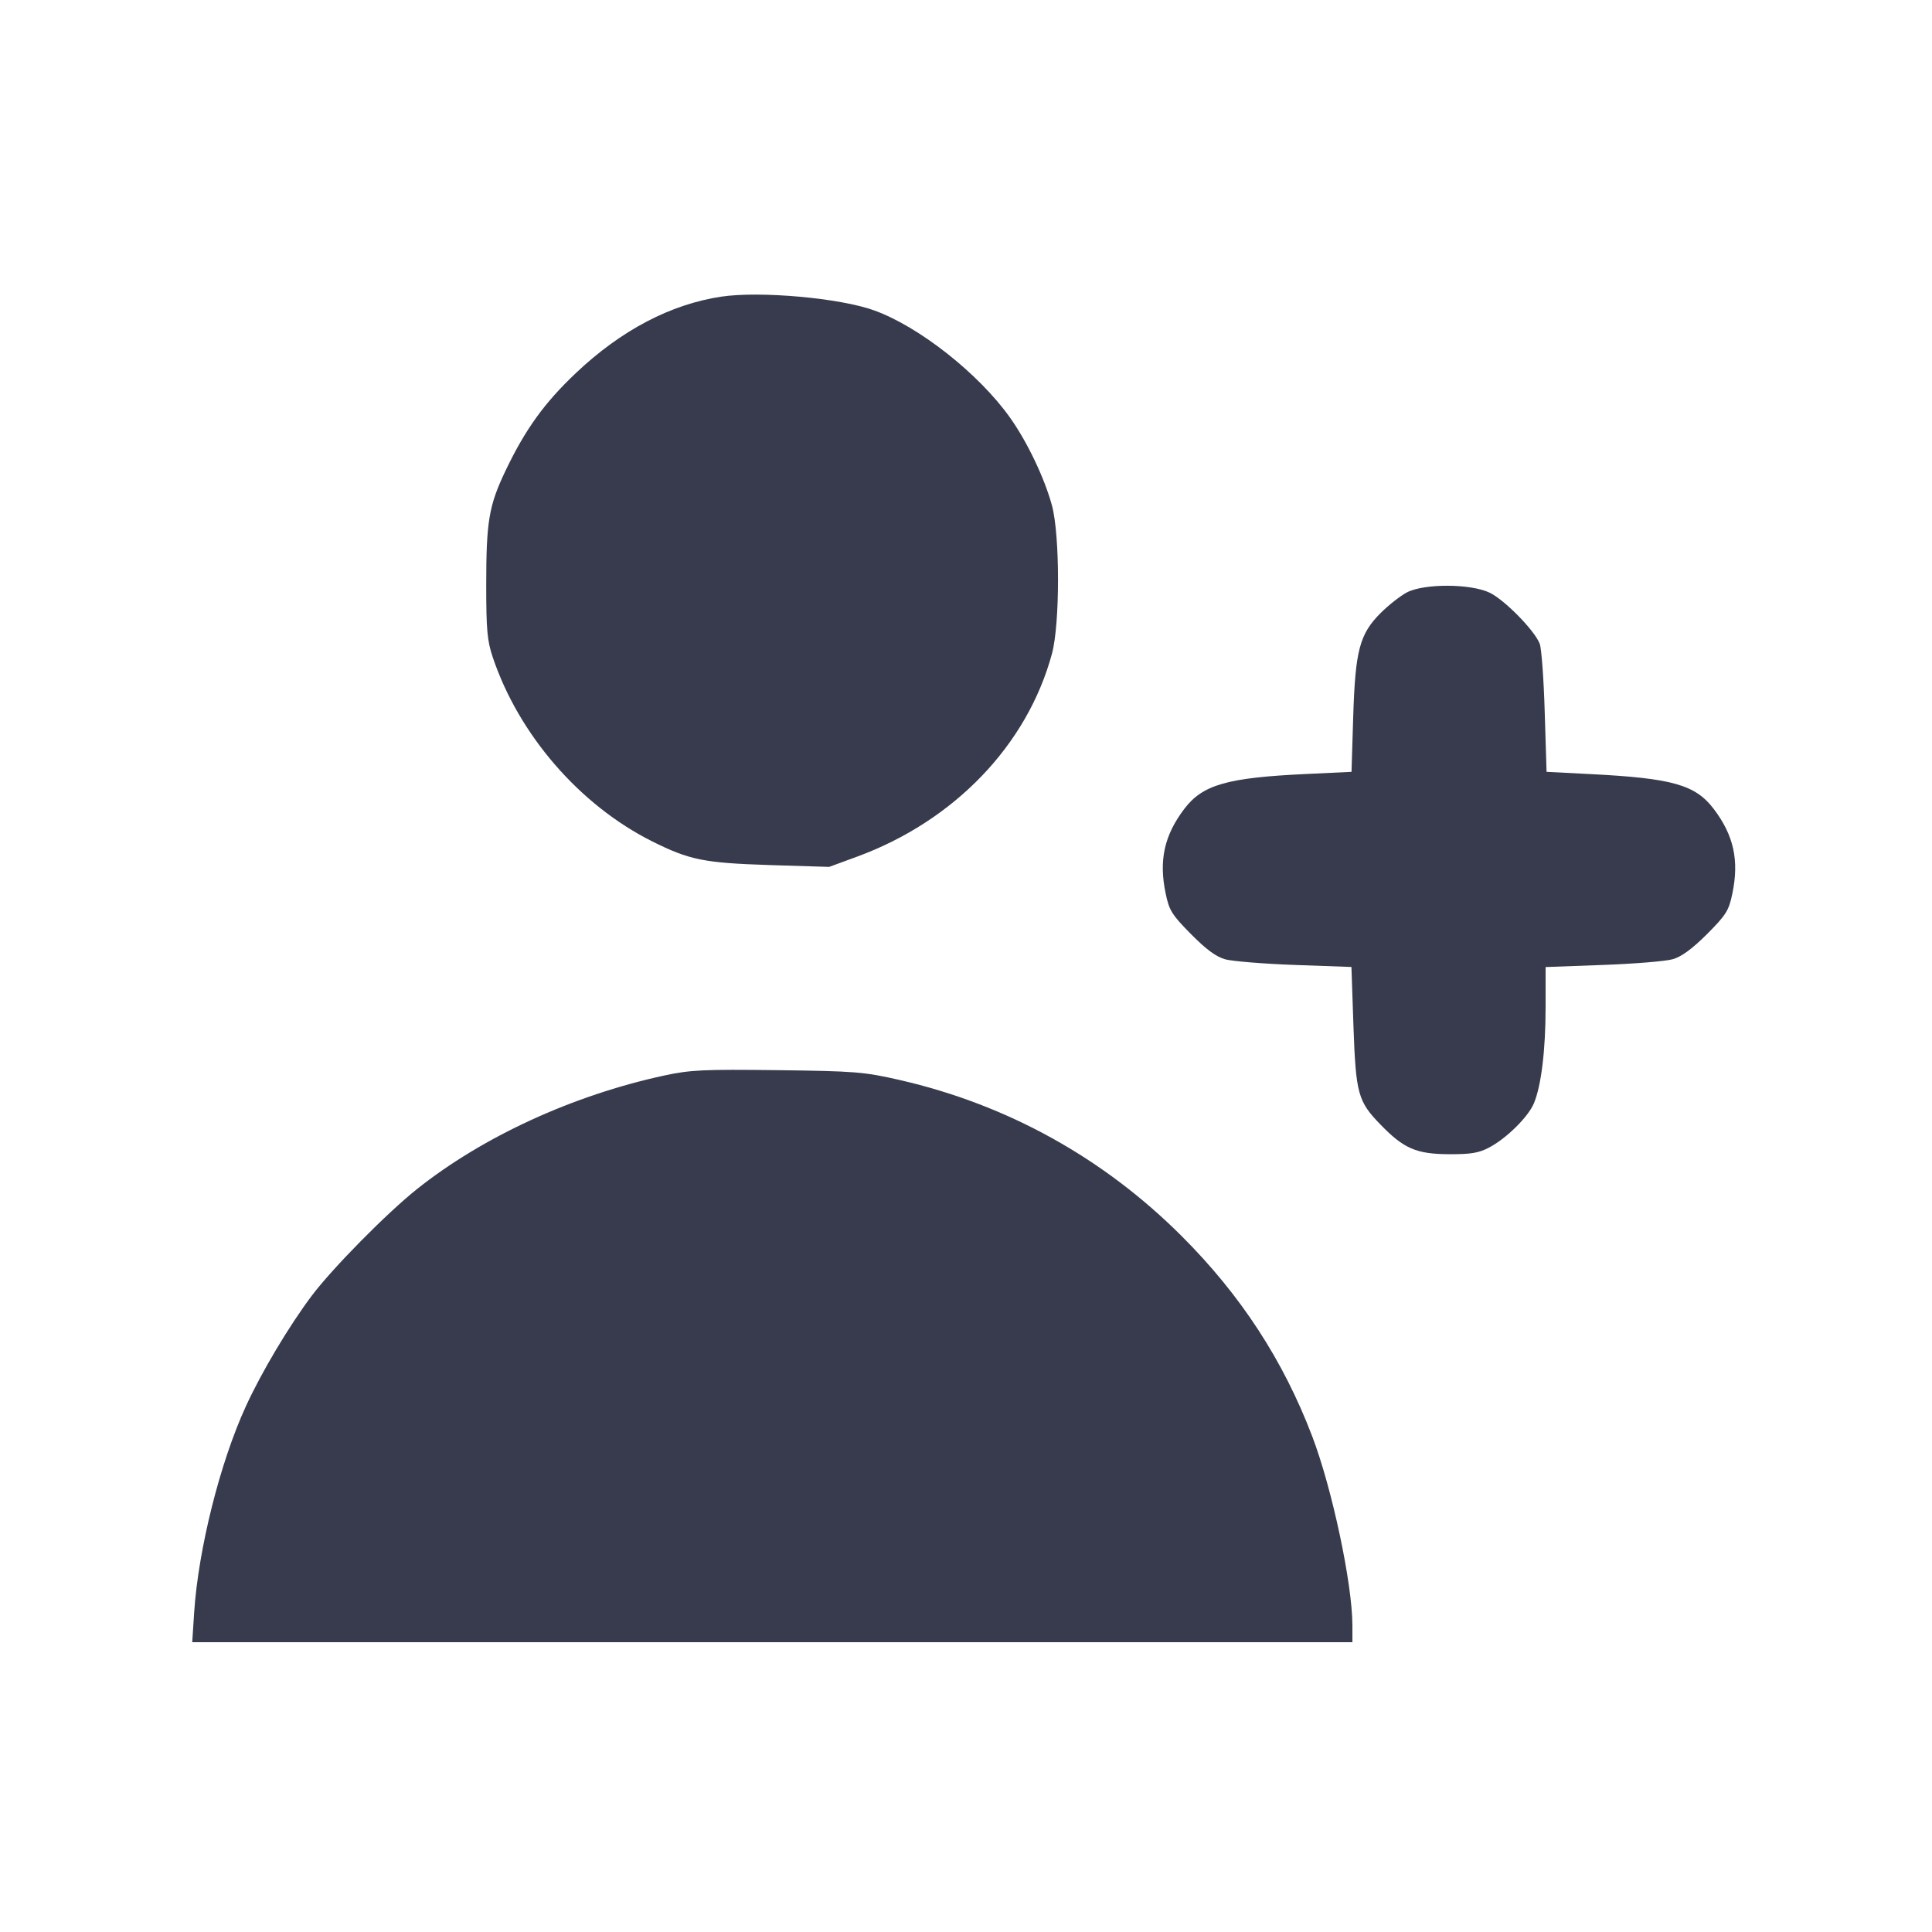
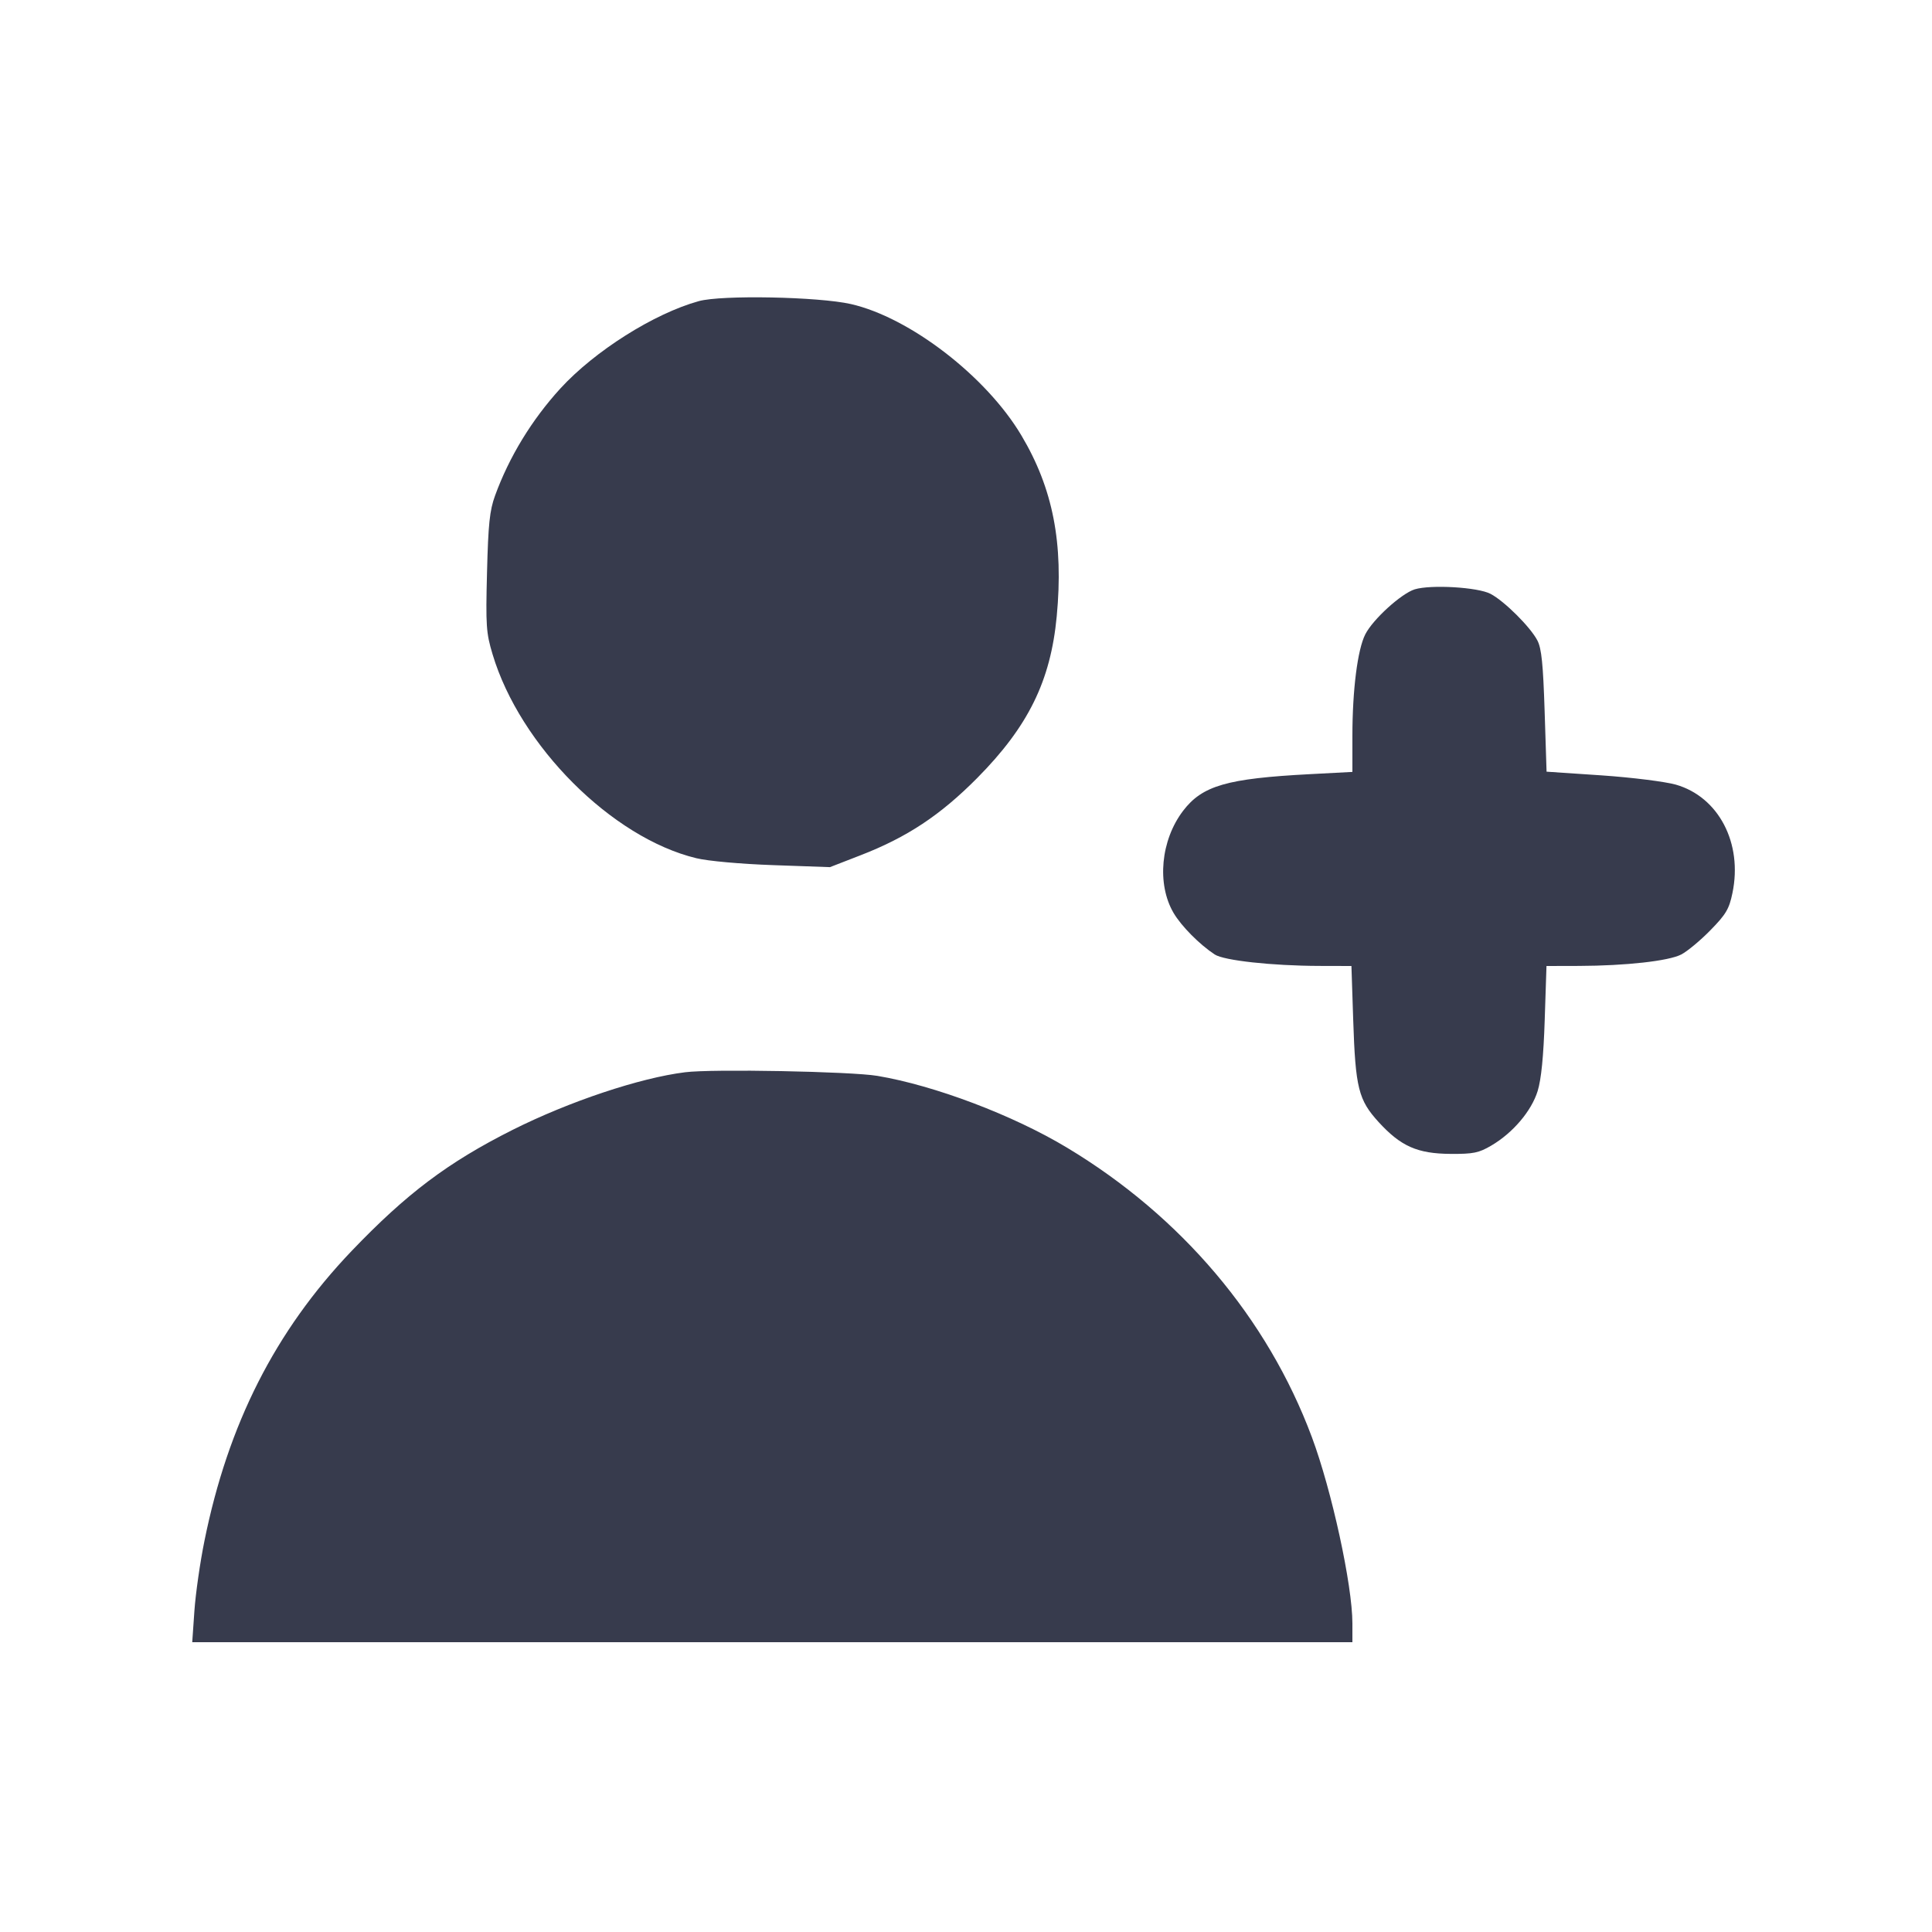
<svg xmlns="http://www.w3.org/2000/svg" width="24" height="24" viewBox="0 0 24 24" fill="none">
-   <path d="M8.960 3.685 C 8.330 3.780,7.715 4.103,7.154 4.634 C 6.764 5.003,6.525 5.334,6.282 5.843 C 6.073 6.280,6.040 6.475,6.040 7.267 C 6.040 7.823,6.052 7.960,6.122 8.167 C 6.446 9.129,7.202 10.001,8.100 10.451 C 8.564 10.683,8.745 10.720,9.560 10.746 L 10.300 10.769 10.643 10.643 C 11.854 10.199,12.761 9.256,13.068 8.120 C 13.168 7.751,13.168 6.649,13.068 6.280 C 12.975 5.937,12.759 5.485,12.544 5.184 C 12.157 4.641,11.418 4.058,10.862 3.857 C 10.438 3.702,9.442 3.613,8.960 3.685 M17.475 7.360 C 17.395 7.403,17.249 7.517,17.152 7.614 C 16.889 7.877,16.836 8.078,16.810 8.904 L 16.789 9.588 16.222 9.615 C 15.242 9.661,14.940 9.748,14.712 10.048 C 14.463 10.376,14.394 10.687,14.480 11.098 C 14.523 11.308,14.557 11.363,14.794 11.603 C 14.982 11.793,15.107 11.886,15.220 11.917 C 15.308 11.941,15.697 11.973,16.084 11.987 L 16.788 12.012 16.813 12.746 C 16.843 13.589,16.868 13.682,17.152 13.973 C 17.439 14.269,17.596 14.336,18.000 14.338 C 18.274 14.339,18.371 14.323,18.502 14.253 C 18.718 14.138,18.985 13.873,19.055 13.705 C 19.146 13.487,19.200 13.044,19.200 12.509 L 19.200 12.013 19.910 11.987 C 20.300 11.973,20.691 11.941,20.778 11.916 C 20.887 11.886,21.021 11.787,21.204 11.605 C 21.443 11.365,21.476 11.313,21.520 11.100 C 21.606 10.687,21.537 10.376,21.288 10.048 C 21.060 9.748,20.772 9.667,19.755 9.616 L 19.212 9.588 19.189 8.844 C 19.177 8.435,19.149 8.054,19.127 7.997 C 19.064 7.833,18.692 7.453,18.506 7.363 C 18.270 7.249,17.689 7.247,17.475 7.360 M8.249 13.361 C 7.114 13.607,5.998 14.120,5.180 14.771 C 4.804 15.071,4.135 15.749,3.875 16.093 C 3.592 16.469,3.249 17.044,3.054 17.470 C 2.733 18.169,2.464 19.244,2.412 20.029 L 2.388 20.400 9.594 20.400 L 16.800 20.400 16.800 20.190 C 16.799 19.672,16.548 18.491,16.301 17.843 C 15.941 16.898,15.414 16.090,14.682 15.358 C 13.708 14.384,12.516 13.724,11.180 13.417 C 10.735 13.315,10.625 13.306,9.660 13.294 C 8.737 13.283,8.578 13.290,8.249 13.361 " fill="#373B4D" stroke="none" fill-rule="evenodd" />
+   <path d="M8.680 3.741 C 8.124 3.895,7.388 4.360,6.961 4.826 C 6.606 5.215,6.325 5.675,6.149 6.159 C 6.083 6.341,6.065 6.510,6.050 7.108 C 6.033 7.774,6.039 7.862,6.119 8.128 C 6.460 9.266,7.602 10.408,8.650 10.661 C 8.792 10.696,9.203 10.733,9.605 10.747 L 10.310 10.772 10.686 10.626 C 11.268 10.401,11.681 10.127,12.140 9.664 C 12.773 9.024,13.051 8.460,13.127 7.657 C 13.213 6.749,13.081 6.069,12.688 5.409 C 12.252 4.675,11.302 3.944,10.570 3.777 C 10.167 3.686,8.964 3.662,8.680 3.741 M17.574 7.321 C 17.408 7.373,17.055 7.693,16.960 7.880 C 16.864 8.069,16.800 8.571,16.800 9.143 L 16.800 9.589 16.270 9.617 C 15.241 9.671,14.936 9.759,14.697 10.072 C 14.419 10.437,14.368 10.981,14.578 11.340 C 14.674 11.504,14.901 11.733,15.090 11.857 C 15.205 11.932,15.801 11.997,16.384 11.999 L 16.788 12.000 16.810 12.670 C 16.838 13.517,16.875 13.664,17.127 13.940 C 17.402 14.240,17.607 14.331,18.018 14.334 C 18.302 14.336,18.370 14.322,18.525 14.231 C 18.793 14.074,19.024 13.802,19.101 13.554 C 19.146 13.408,19.174 13.126,19.189 12.670 L 19.211 12.000 19.616 11.999 C 20.197 11.997,20.729 11.938,20.885 11.857 C 20.959 11.819,21.122 11.684,21.247 11.556 C 21.441 11.358,21.480 11.292,21.521 11.094 C 21.650 10.474,21.350 9.900,20.818 9.747 C 20.686 9.710,20.276 9.658,19.896 9.632 L 19.212 9.586 19.188 8.835 C 19.169 8.250,19.150 8.056,19.098 7.956 C 19.011 7.789,18.689 7.468,18.516 7.377 C 18.358 7.294,17.775 7.260,17.574 7.321 M8.510 13.320 C 7.947 13.390,7.071 13.683,6.367 14.036 C 5.564 14.440,5.051 14.826,4.366 15.542 C 3.420 16.533,2.833 17.690,2.540 19.140 C 2.486 19.404,2.430 19.796,2.415 20.010 L 2.388 20.400 9.594 20.400 L 16.800 20.400 16.800 20.165 C 16.800 19.692,16.543 18.512,16.296 17.851 C 15.744 16.373,14.674 15.109,13.252 14.255 C 12.582 13.852,11.609 13.484,10.900 13.365 C 10.574 13.310,8.845 13.277,8.510 13.320 " fill="#373B4D" stroke="none" fill-rule="evenodd" />
</svg>
